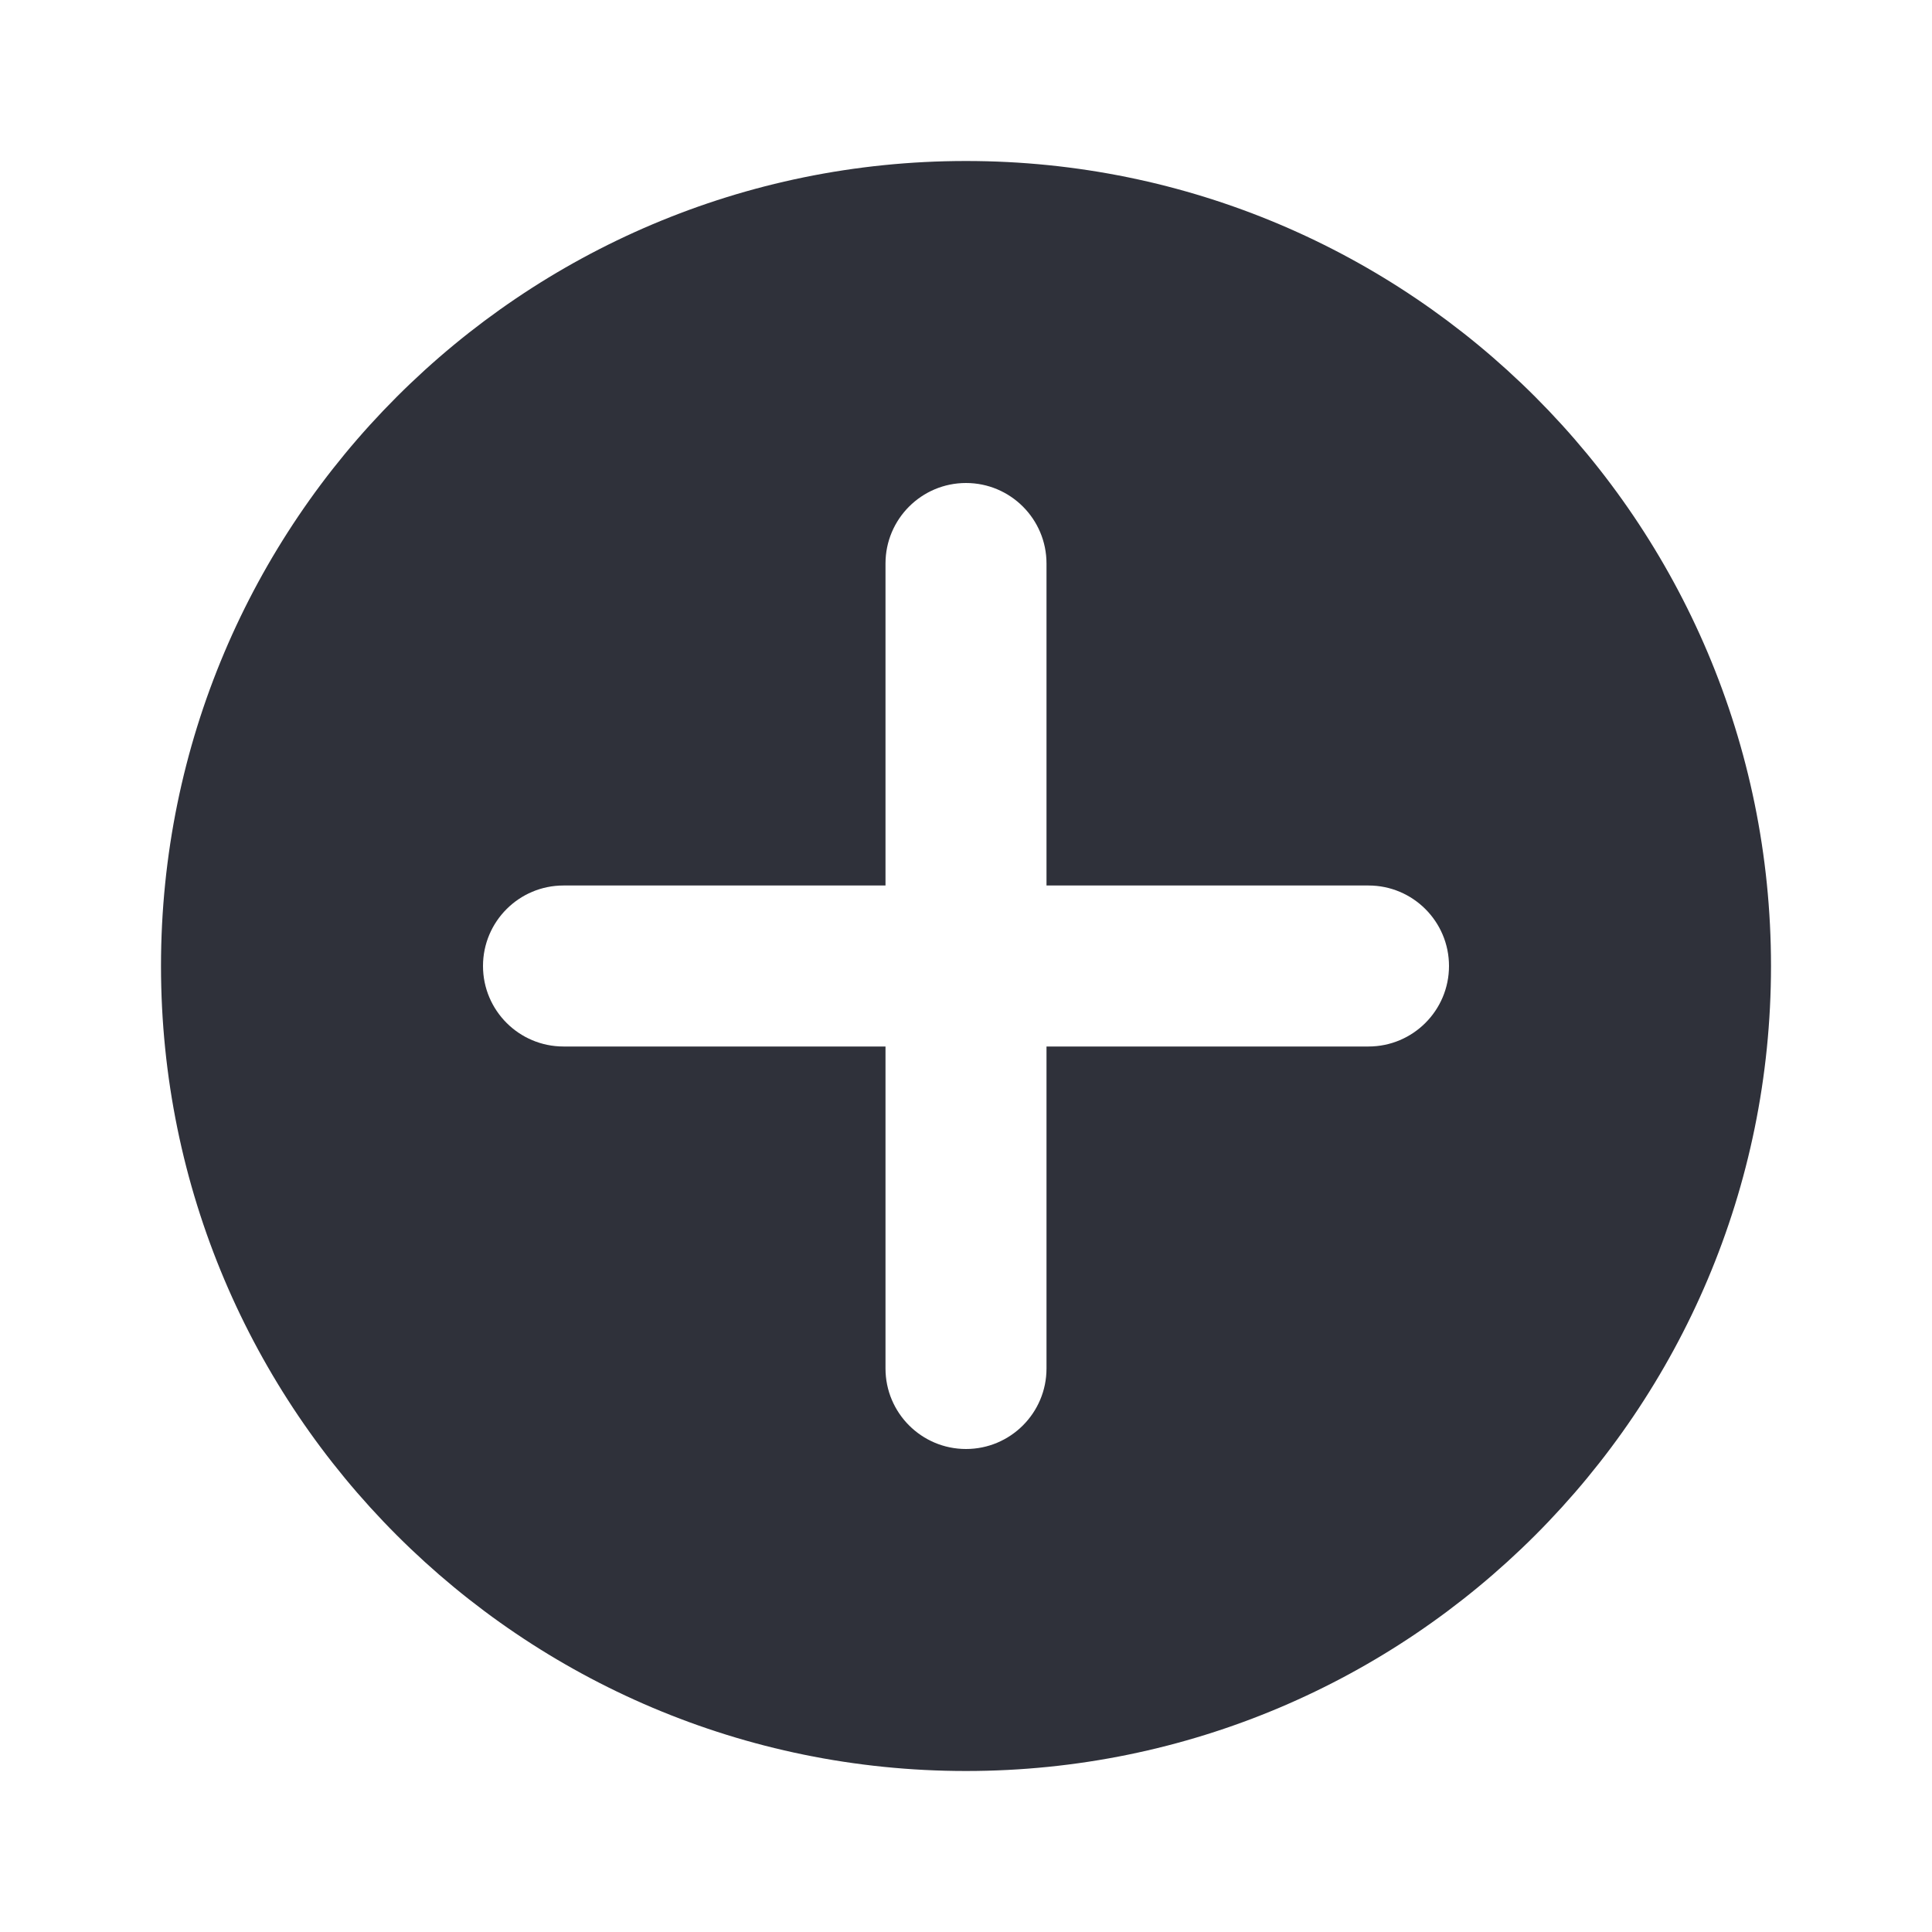
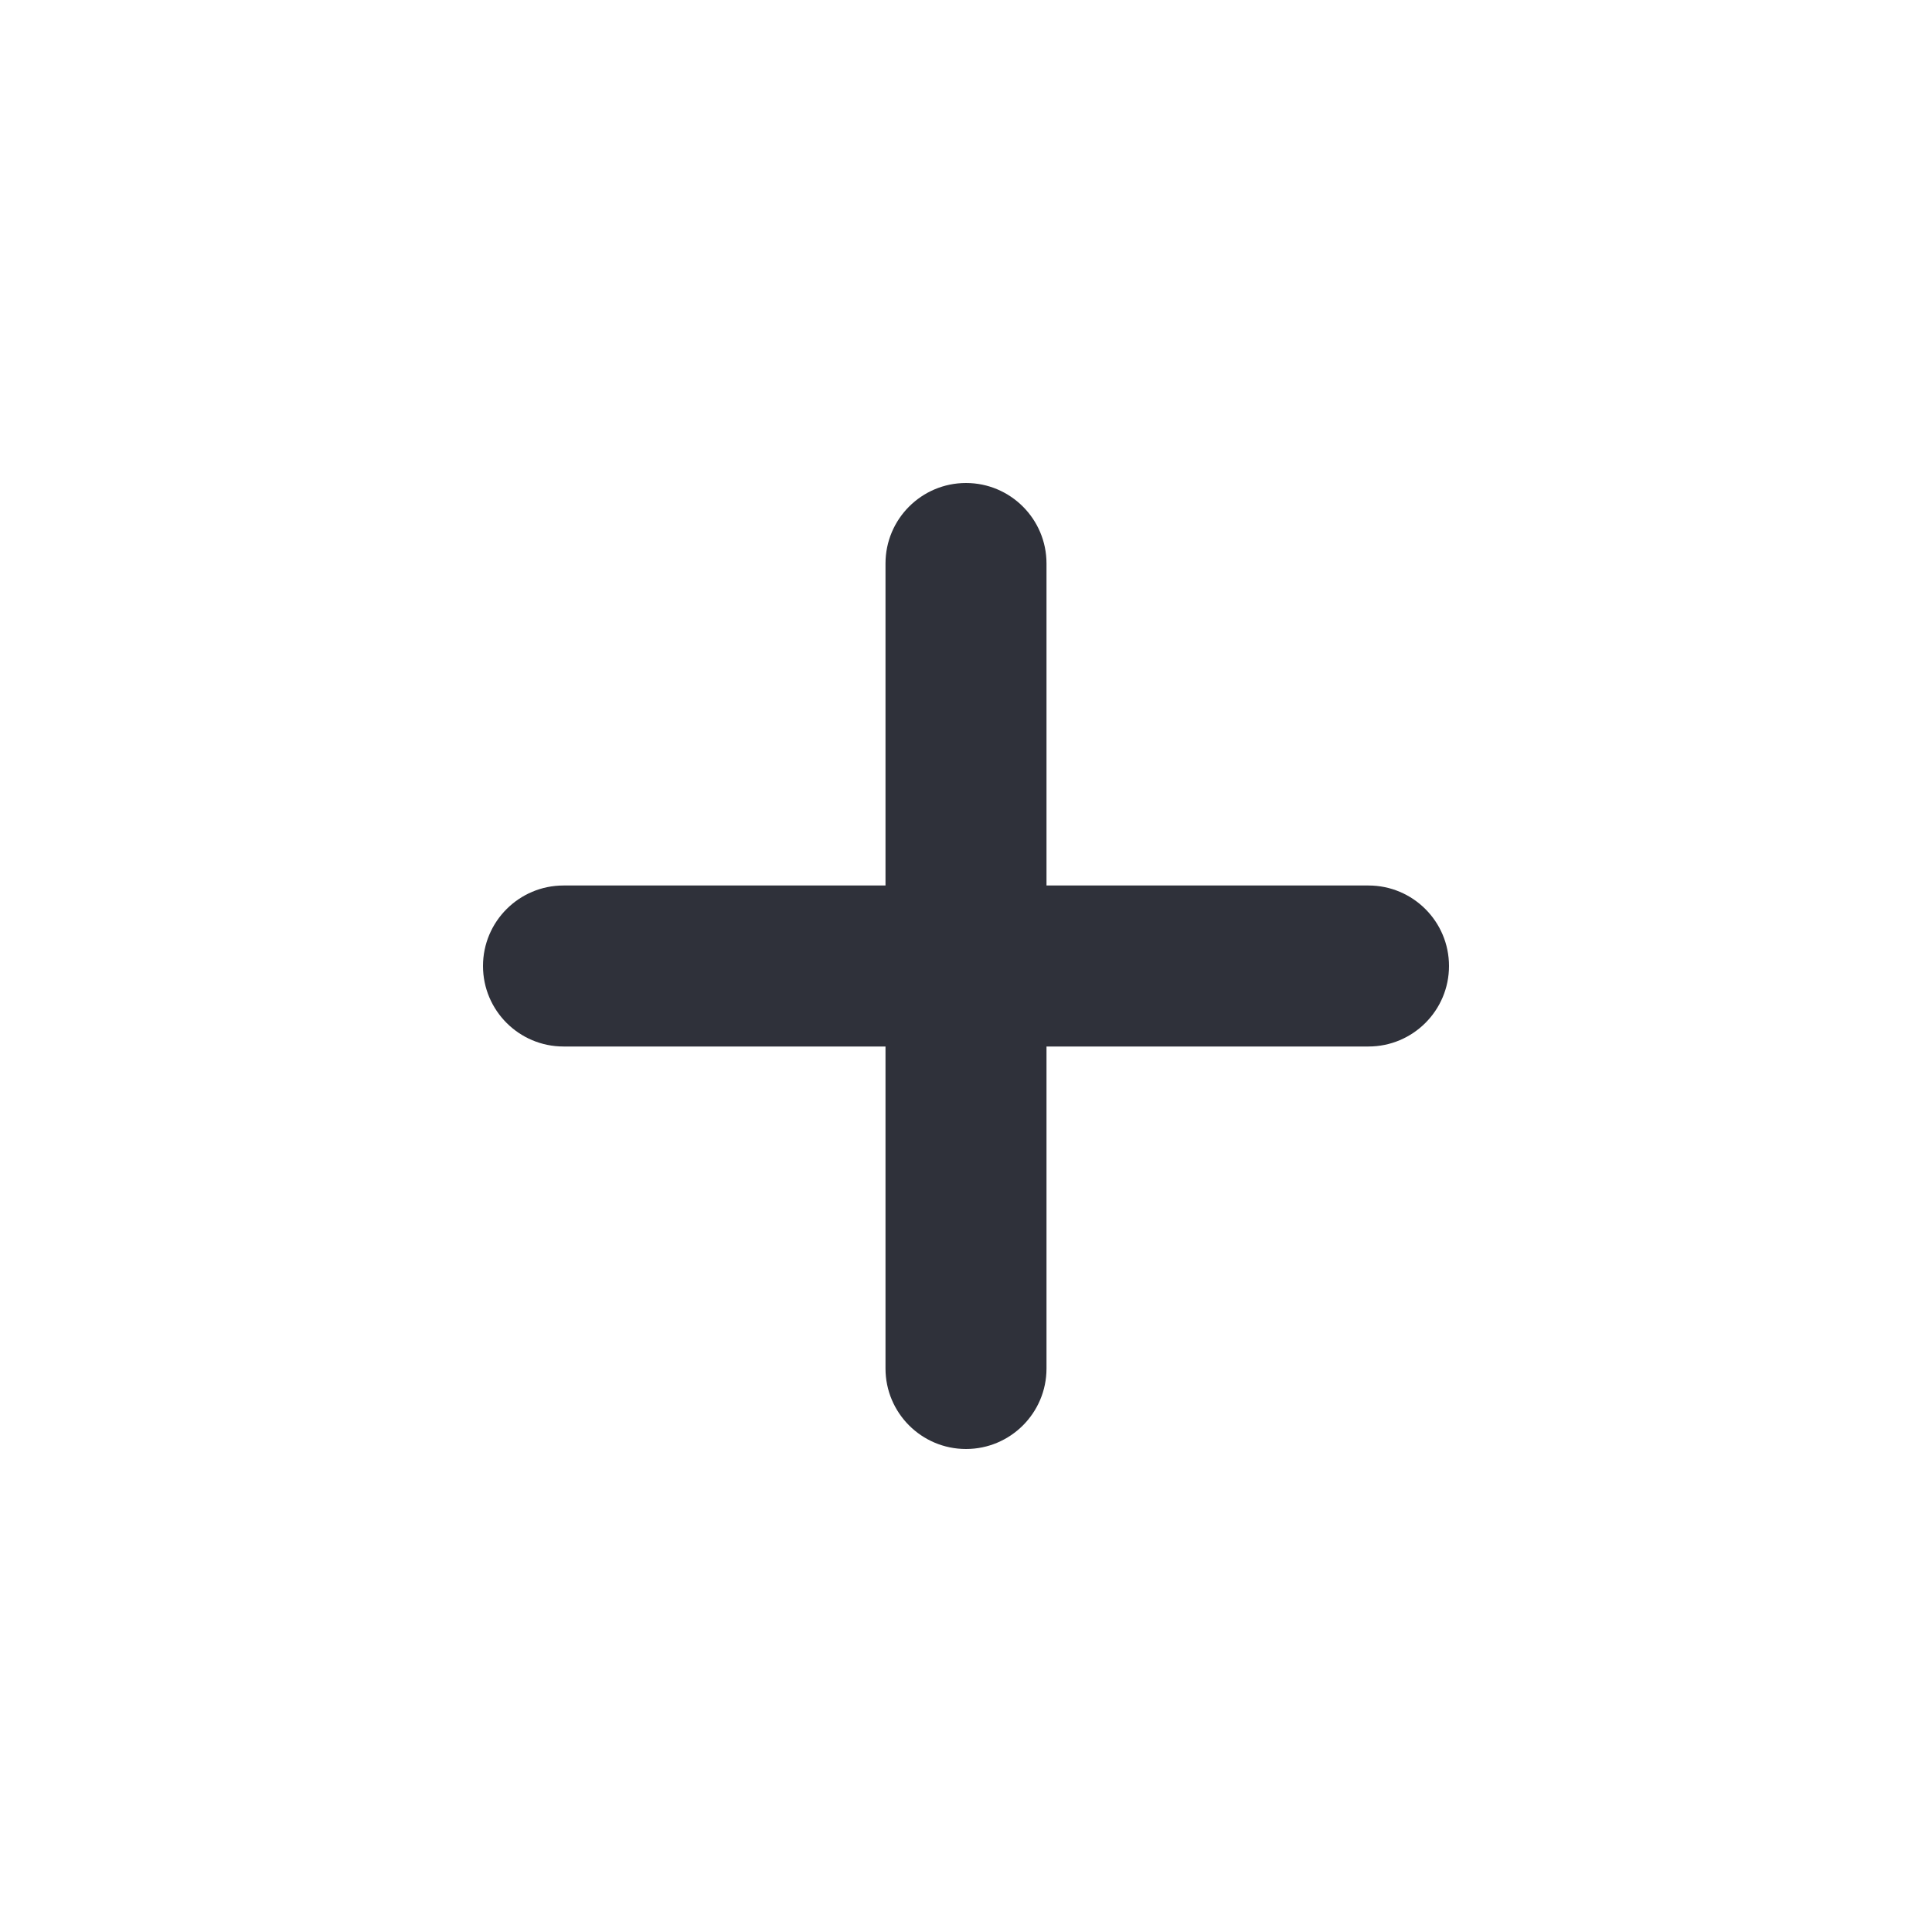
<svg xmlns="http://www.w3.org/2000/svg" width="24px" height="24px" viewBox="0 0 24 24" version="1.1">
-   <g id="24x24/Flattened/Actions/Add" stroke="none" stroke-width="1" fill="none" fill-rule="evenodd">
-     <path d="M22,12 C22,17.523 17.522,22 12,22 C6.477,22 2,17.523 2,12 C2,6.478 6.477,2 12,2 C17.522,2 22,6.478 22,12 Z M13,11 L13,7 C13,6.448 12.552,6 12,6 C11.448,6 11,6.448 11,7 L11,11 L7,11 C6.448,11 6,11.448 6,12 C6,12.552 6.448,13 7,13 L11,13 L11,17 C11,17.552 11.448,18 12,18 C12.552,18 13,17.552 13,17 L13,13 L17,13 C17.552,13 18,12.552 18,12 C18,11.448 17.552,11 17,11 L13,11 Z" id="Add" fill="#2F313A" fill-rule="nonzero" />
+   <g id="Symbols" stroke="none" stroke-width="1" fill="none" fill-rule="evenodd">
+     <g id="24x24/Actions/Add" transform="translate(-0, 0)" fill="#2F313A">
+       <path d="M13,11 L13,7 C13,6.448 12.552,6 12,6 C11.448,6 11,6.448 11,7 L11,11 L7,11 C6.448,11 6,11.448 6,12 C6,12.552 6.448,13 7,13 L11,13 L11,17 C11,17.552 11.448,18 12,18 C12.552,18 13,17.552 13,17 L13,13 L17,13 C17.552,13 18,12.552 18,12 C18,11.448 17.552,11 17,11 L13,11 Z" id="Add" />
+     </g>
  </g>
</svg>
